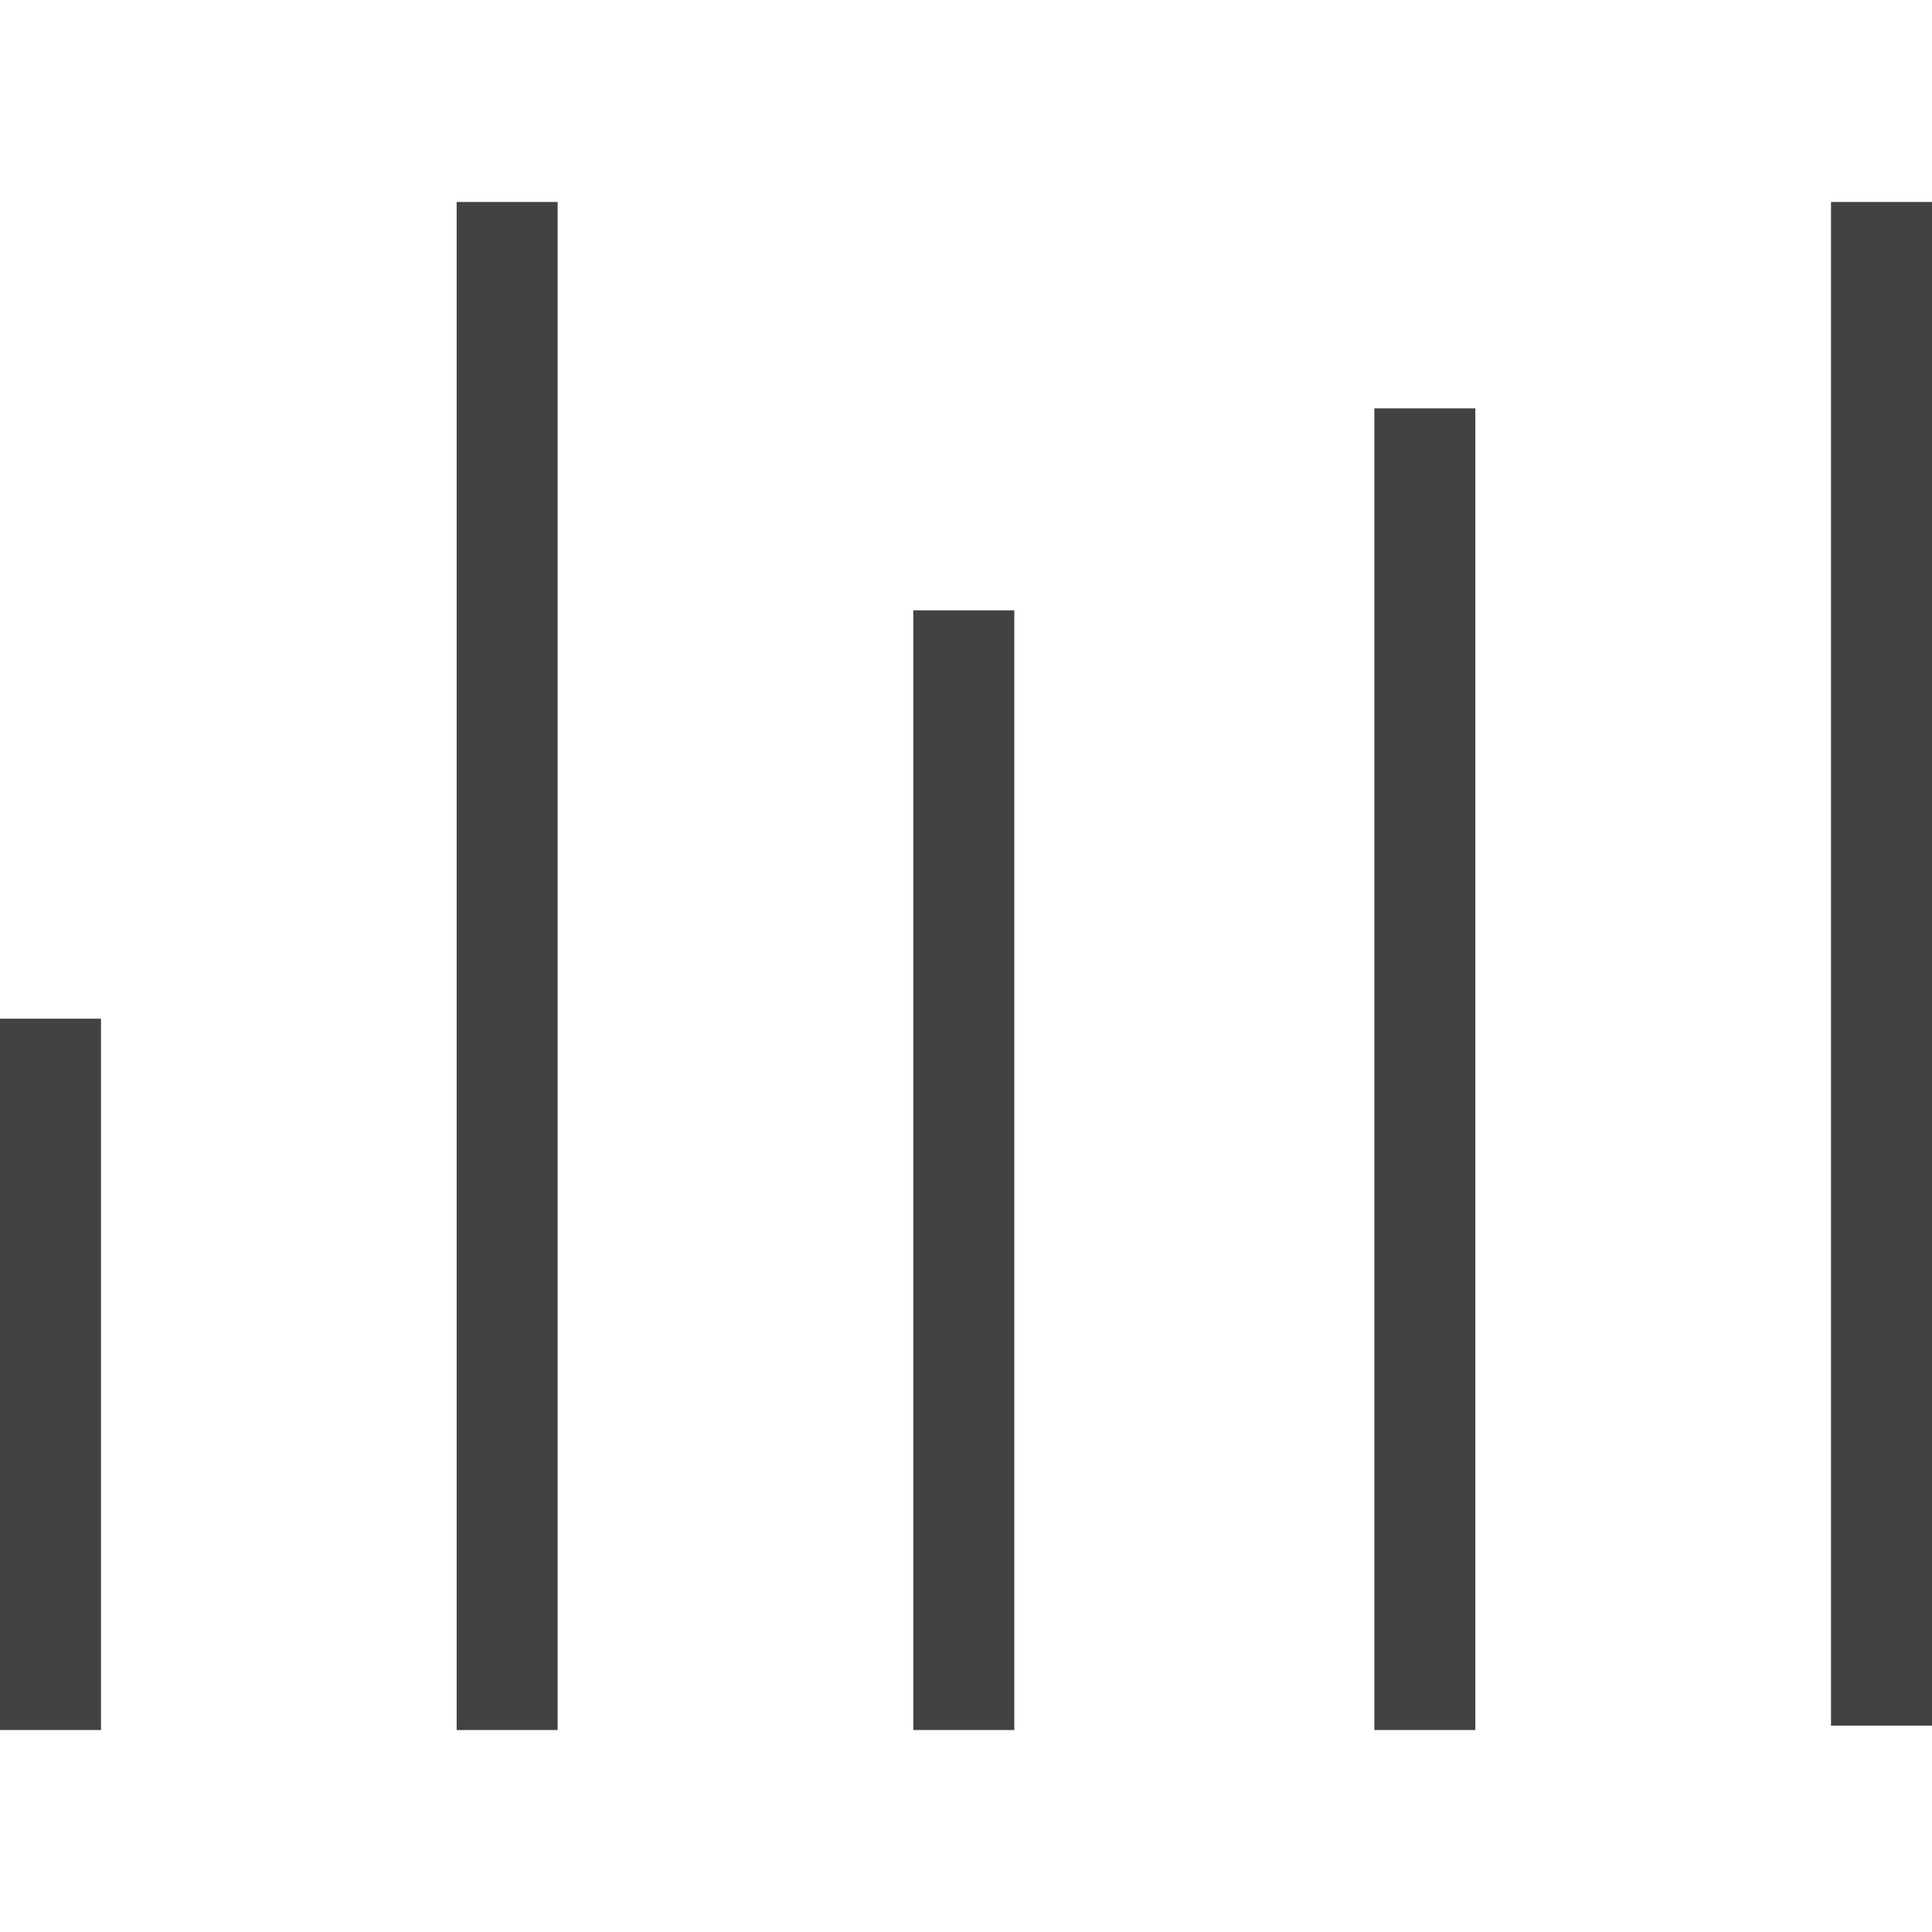
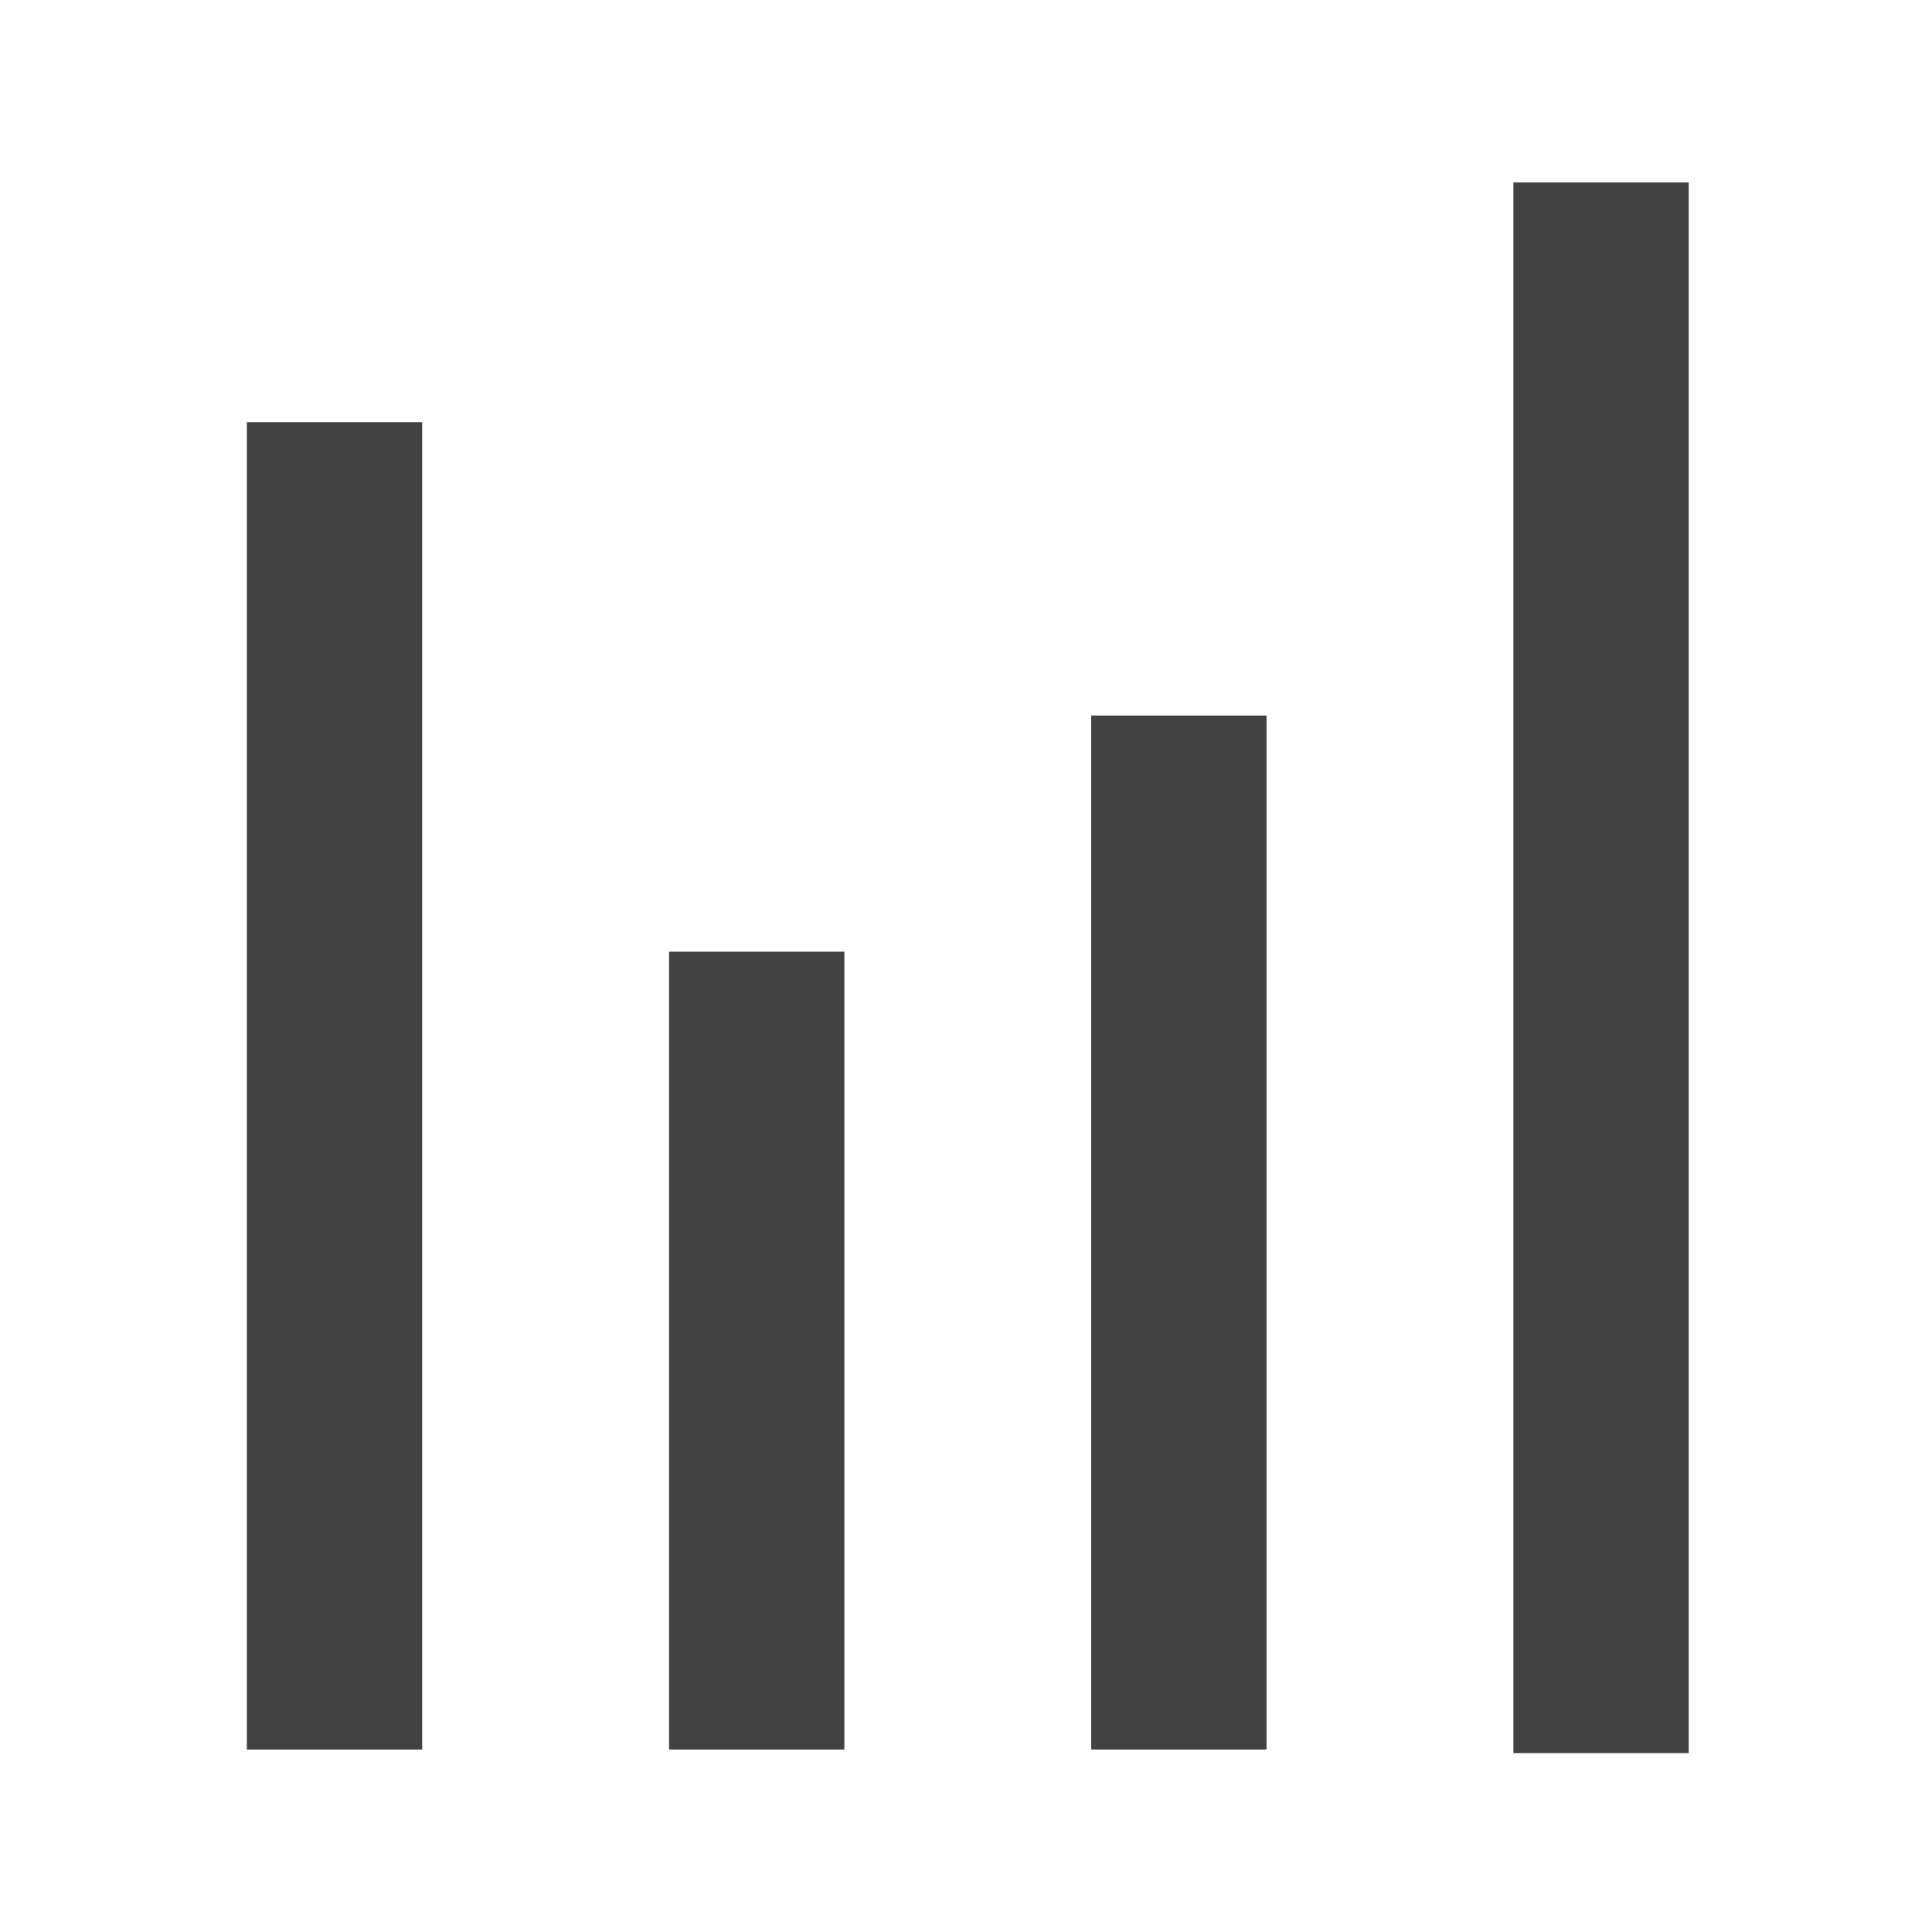
- <svg xmlns="http://www.w3.org/2000/svg" version="1.1" id="Слой_1" x="0px" y="0px" viewBox="0 0 44 44" style="enable-background:new 0 0 44 44;" xml:space="preserve">
+ <svg xmlns="http://www.w3.org/2000/svg" version="1.1" id="Слой_1" x="0px" y="0px" viewBox="0 0 54 54" style="enable-background:new 0 0 54 54;" xml:space="preserve">
  <style type="text/css">
- 	.st0{fill:#424242;}
+ 	.st0{fill-rule:evenodd;clip-rule:evenodd;fill:#424242;}
+ 	.st1{fill:none;}
</style>
  <g>
    <g>
-       <path class="st0" d="M0,39.4h2.3V23.2H0V39.4z M10.4,39.4h2.3V4.6h-2.3V39.4z M20.8,39.4h2.3V13.9h-2.3V39.4z M31.3,39.4h2.3V9.3    h-2.3V39.4z M41.7,4.6v34.7H44V4.6H41.7z" />
+       <g>
+         <rect x="18.7" y="26.6" class="st0" width="4.9" height="22.3" />
+         <rect x="42.3" y="5.1" class="st0" width="4.9" height="43.9" />
+         <rect x="30.5" y="20" class="st0" width="4.9" height="28.9" />
+         <rect x="6.9" y="11.8" class="st0" width="4.9" height="37.1" />
+       </g>
    </g>
+     <path class="st1" d="M0,0h54v54H0V0z" />
  </g>
</svg>
